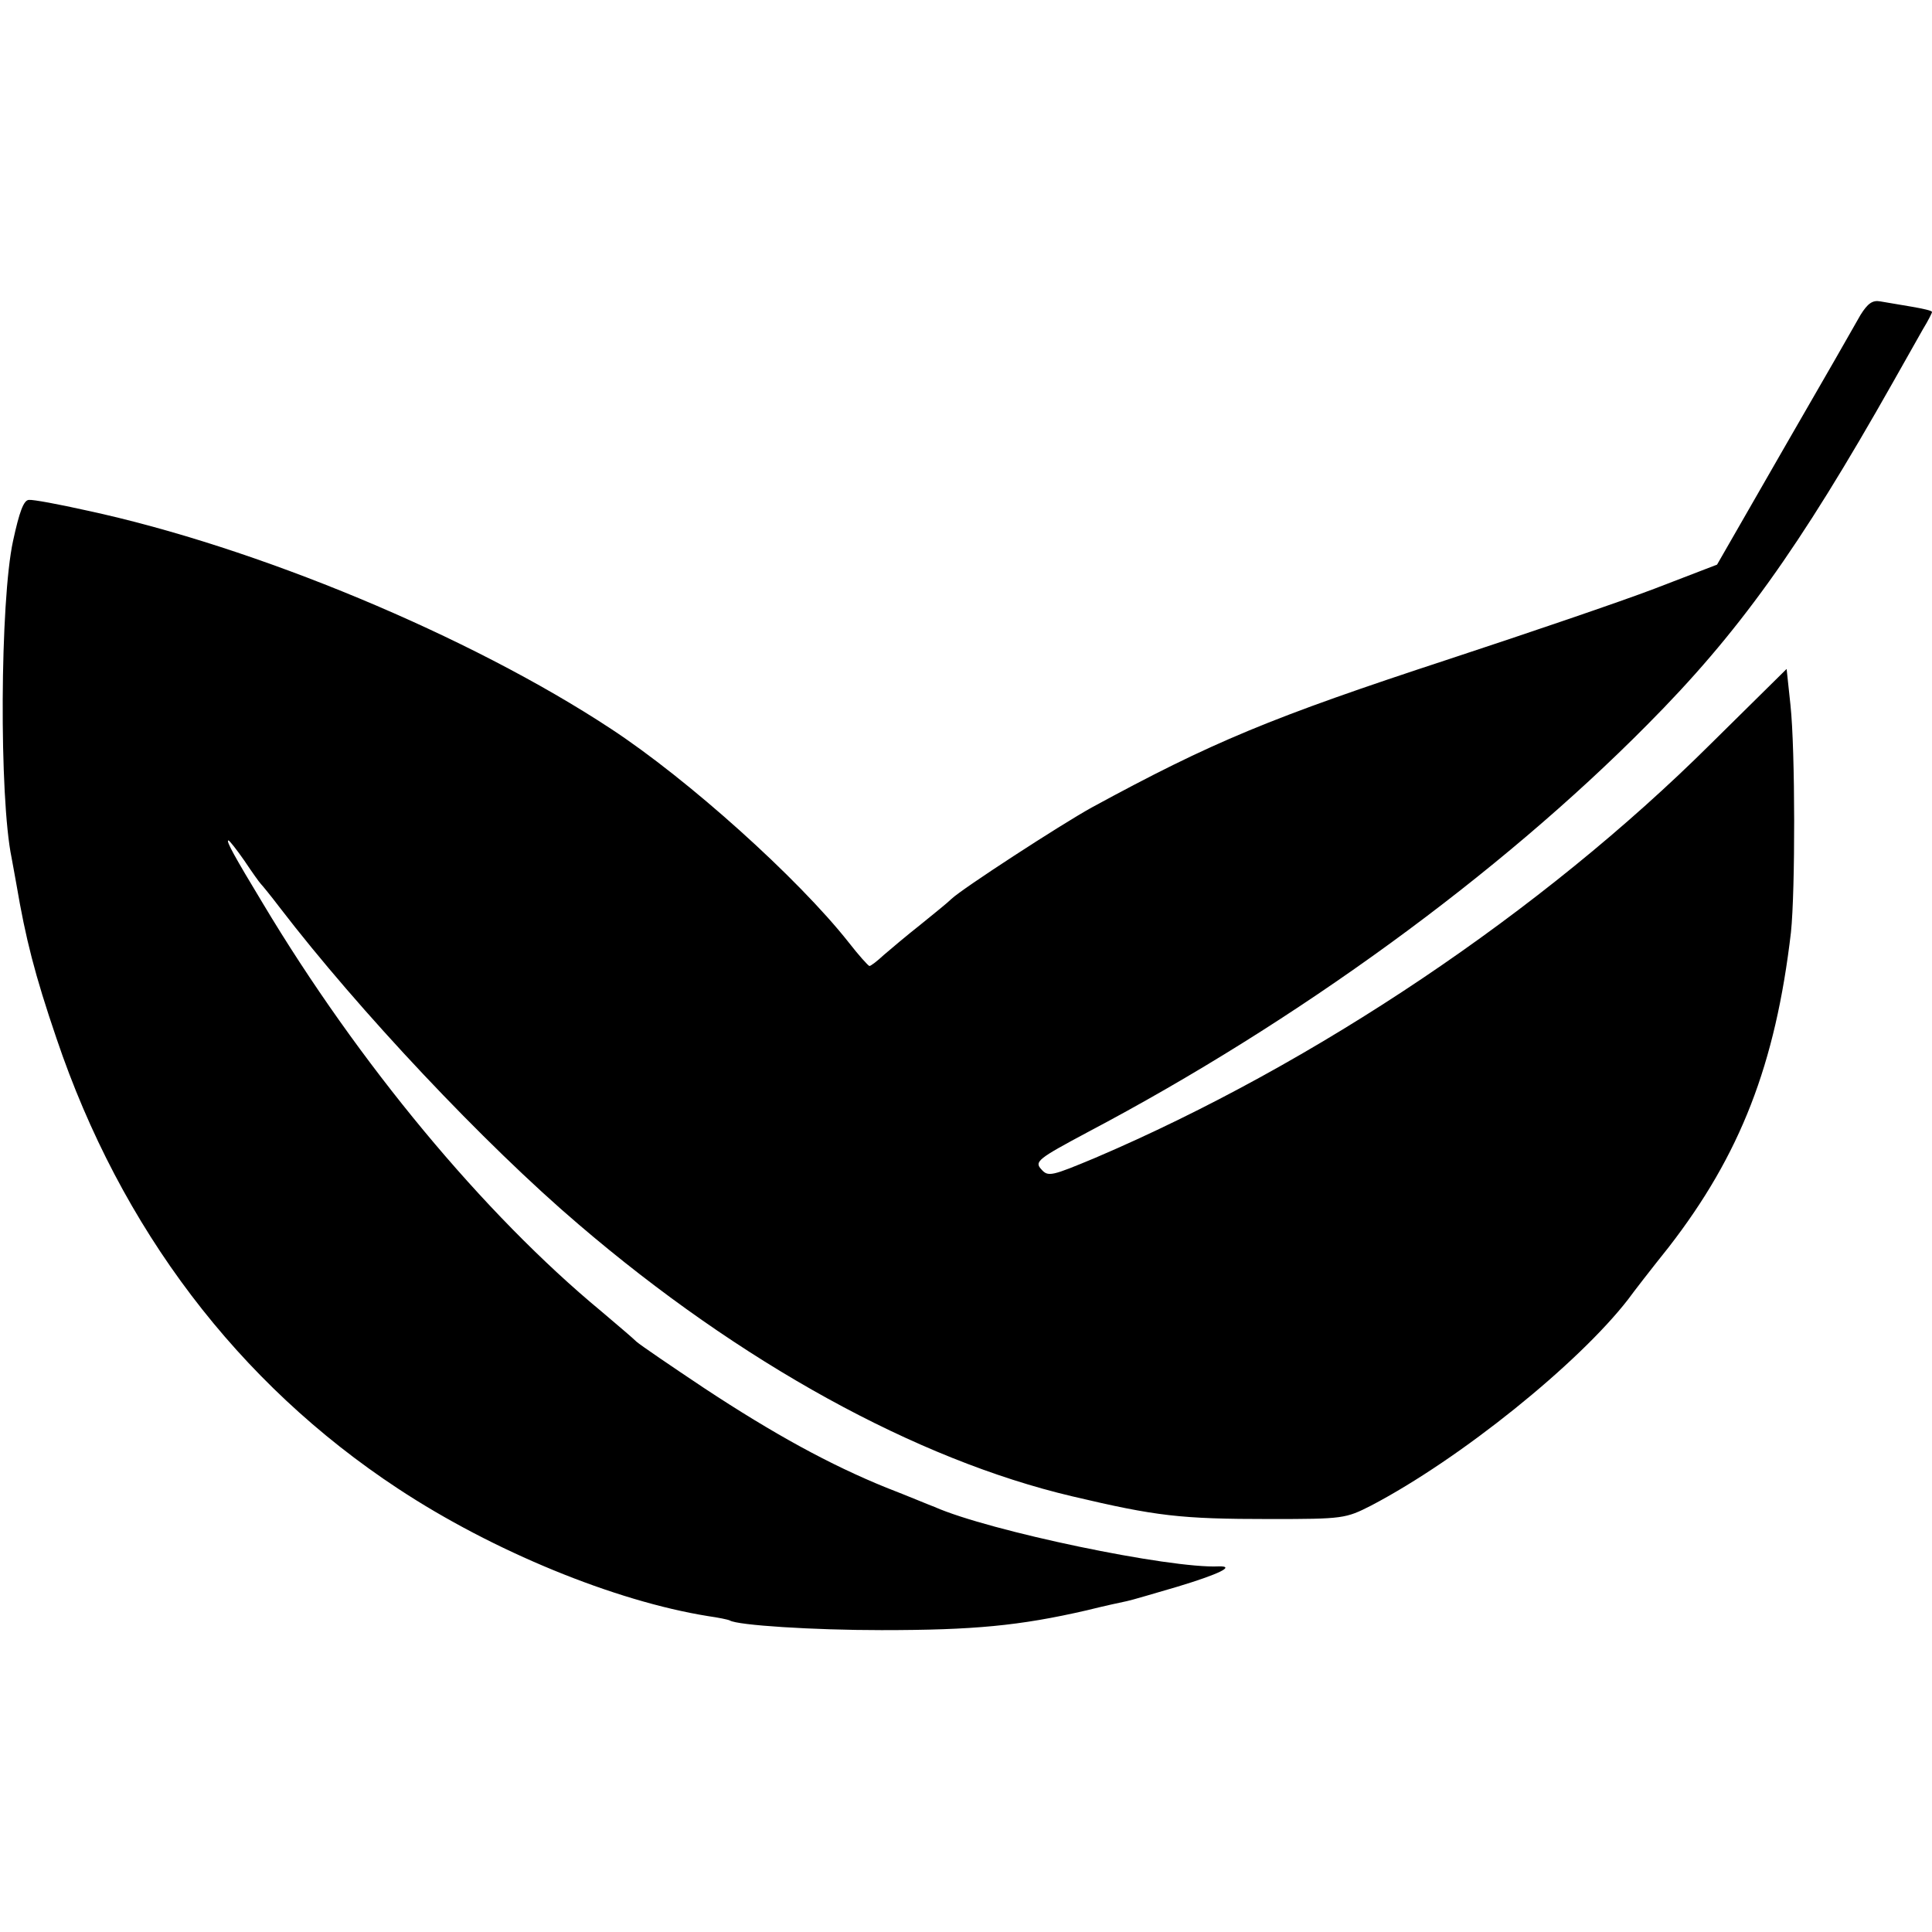
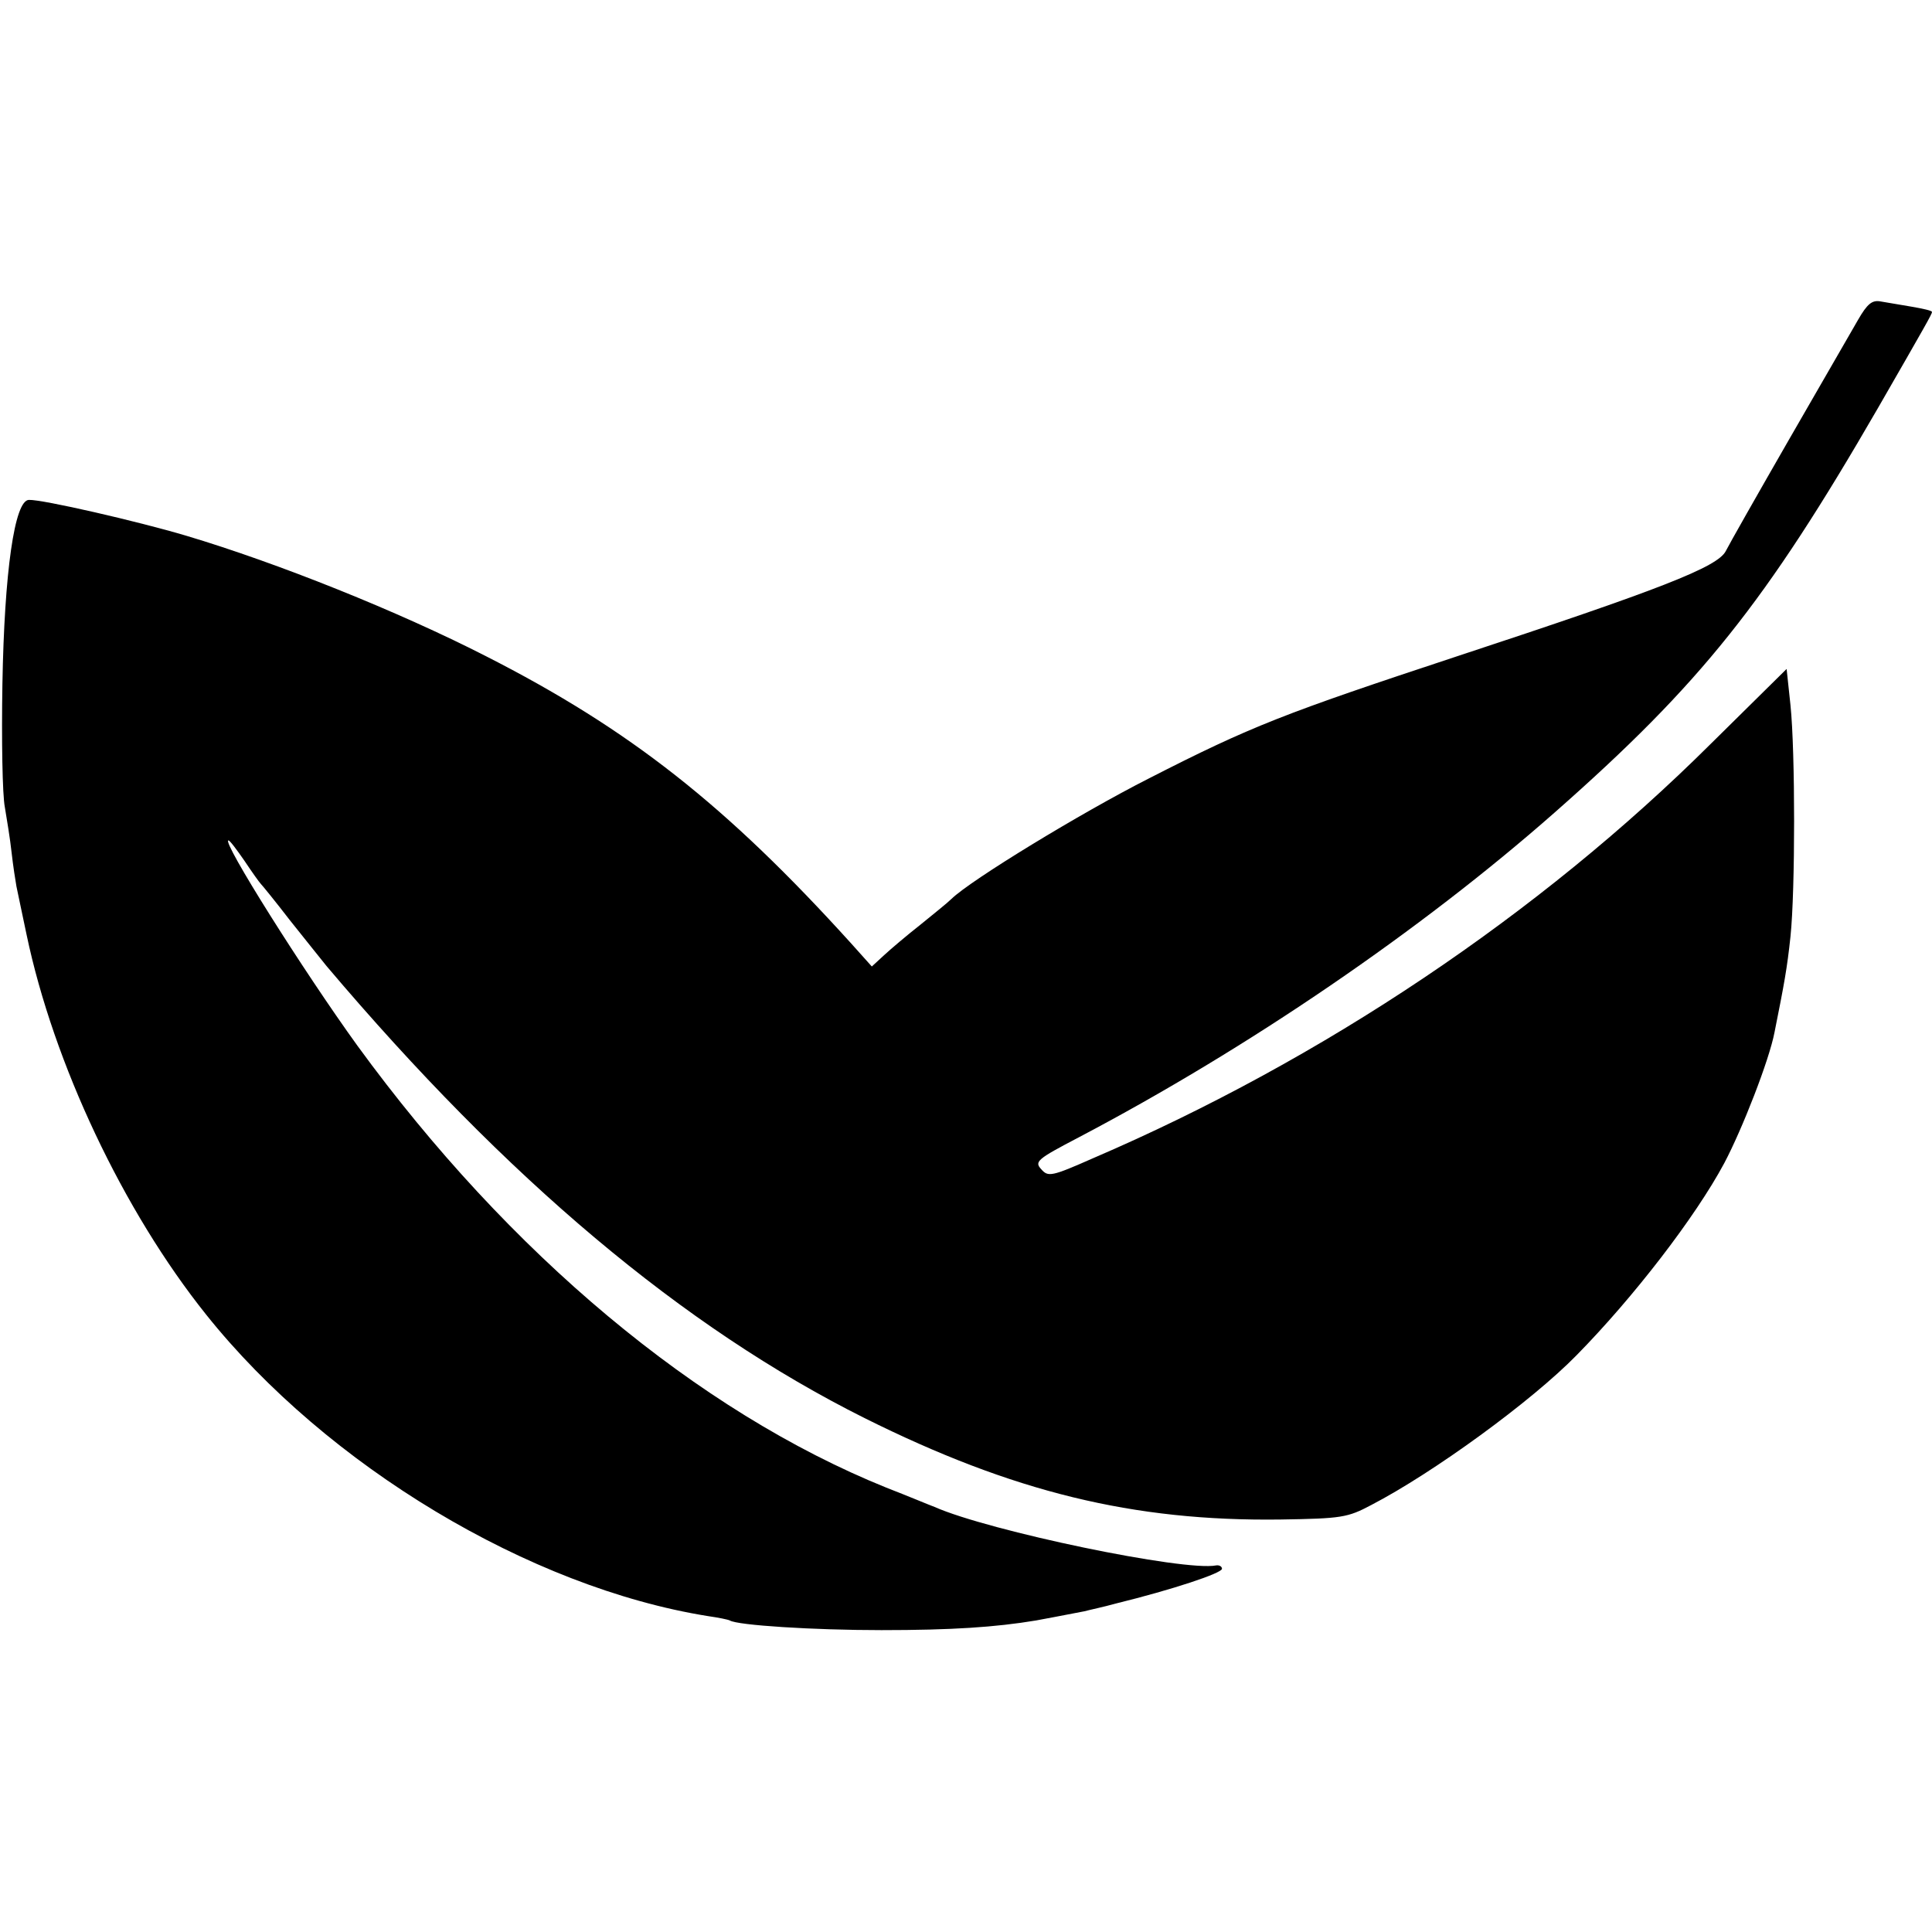
<svg xmlns="http://www.w3.org/2000/svg" version="1.0" width="400pt" height="400pt" viewBox="0 0 400 400" preserveAspectRatio="xMidYMid meet">
  <g transform="translate(0,400) scale(0.1,-0.1)" fill="#000000" stroke="none">
-     <path d="M3852 3348 c-10 -18 -81 -142 -158 -275 l-139 -242 -130 -50 c-71 -27 -262 -92 -423 -145 -372 -122 -492 -172 -742 -308 -65 -36 -268 -168 -290 -189 -8 -8 -38 -32 -65 -54 -28 -22 -61 -50 -75 -62 -14 -13 -27 -23 -30 -23 -3 1 -22 22 -43 49 -105 133 -332 337 -492 442 -293 193 -736 377 -1085 452 -58 13 -112 23 -120 22 -11 0 -20 -25 -33 -85 -27 -124 -29 -531 -3 -656 2 -12 7 -37 10 -55 19 -112 38 -187 83 -319 133 -394 376 -714 707 -932 197 -130 449 -233 642 -264 21 -3 41 -7 45 -9 16 -10 173 -20 314 -20 191 0 286 9 425 41 36 9 73 17 83 19 10 2 57 16 105 30 86 26 121 43 85 42 -100 -5 -475 73 -588 123 -11 4 -56 23 -100 40 -116 47 -233 111 -377 206 -69 46 -132 89 -140 96 -7 7 -40 35 -73 63 -243 201 -503 514 -701 845 -58 96 -77 130 -71 130 2 0 17 -19 33 -42 16 -24 31 -45 34 -48 3 -3 21 -25 40 -50 162 -211 422 -488 618 -655 334 -286 699 -487 1022 -563 174 -41 223 -47 410 -47 151 0 156 1 209 28 185 97 429 294 532 427 10 14 48 63 84 108 148 191 221 378 253 652 9 86 9 376 -1 470 l-8 75 -157 -155 c-350 -348 -820 -663 -1274 -857 -91 -38 -98 -40 -112 -24 -15 16 -7 22 96 77 434 229 851 533 1158 843 189 190 314 364 510 711 23 41 51 90 61 108 11 18 19 34 19 36 0 3 -19 7 -42 11 -24 4 -53 9 -65 11 -16 3 -26 -4 -41 -28z" />
+     <path d="M3847 3338 c-14 -24 -78 -135 -143 -248 -65 -113 -124 -217 -131 -231 -17 -33 -135 -79 -557 -218 -357 -118 -425 -144 -638 -253 -140 -71 -368 -210 -408 -249 -8 -8 -38 -32 -65 -54 -28 -22 -61 -50 -75 -63 l-25 -23 -43 48 c-258 285 -458 443 -757 595 -180 92 -429 192 -620 249 -101 30 -297 75 -325 74 -30 0 -51 -150 -55 -381 -2 -116 0 -230 5 -255 4 -24 11 -66 14 -94 3 -27 8 -59 10 -70 2 -11 12 -56 21 -100 56 -267 200 -572 372 -787 250 -313 670 -565 1039 -624 21 -3 41 -7 45 -9 16 -10 173 -20 314 -20 145 0 236 6 320 20 28 5 42 8 100 19 11 3 40 9 65 16 118 29 220 63 220 72 0 5 -6 8 -12 7 -66 -13 -470 71 -583 121 -11 4 -56 23 -100 40 -391 158 -781 484 -1095 915 -112 155 -282 425 -267 425 3 0 17 -19 33 -42 16 -24 31 -45 34 -48 3 -3 30 -36 60 -75 30 -38 65 -81 76 -95 374 -442 738 -748 1114 -936 307 -153 556 -214 861 -210 127 2 139 4 188 30 129 67 332 215 425 310 118 120 246 286 306 398 37 70 93 213 104 271 20 100 26 132 33 198 10 96 10 382 0 479 l-8 75 -157 -155 c-355 -353 -804 -654 -1279 -858 -86 -38 -93 -39 -107 -23 -15 16 -9 21 77 66 352 185 709 429 986 673 303 267 436 434 669 837 99 172 112 195 112 199 0 3 -19 7 -42 11 -24 4 -53 9 -65 11 -17 3 -27 -5 -46 -38z" />
  </g>
</svg>
